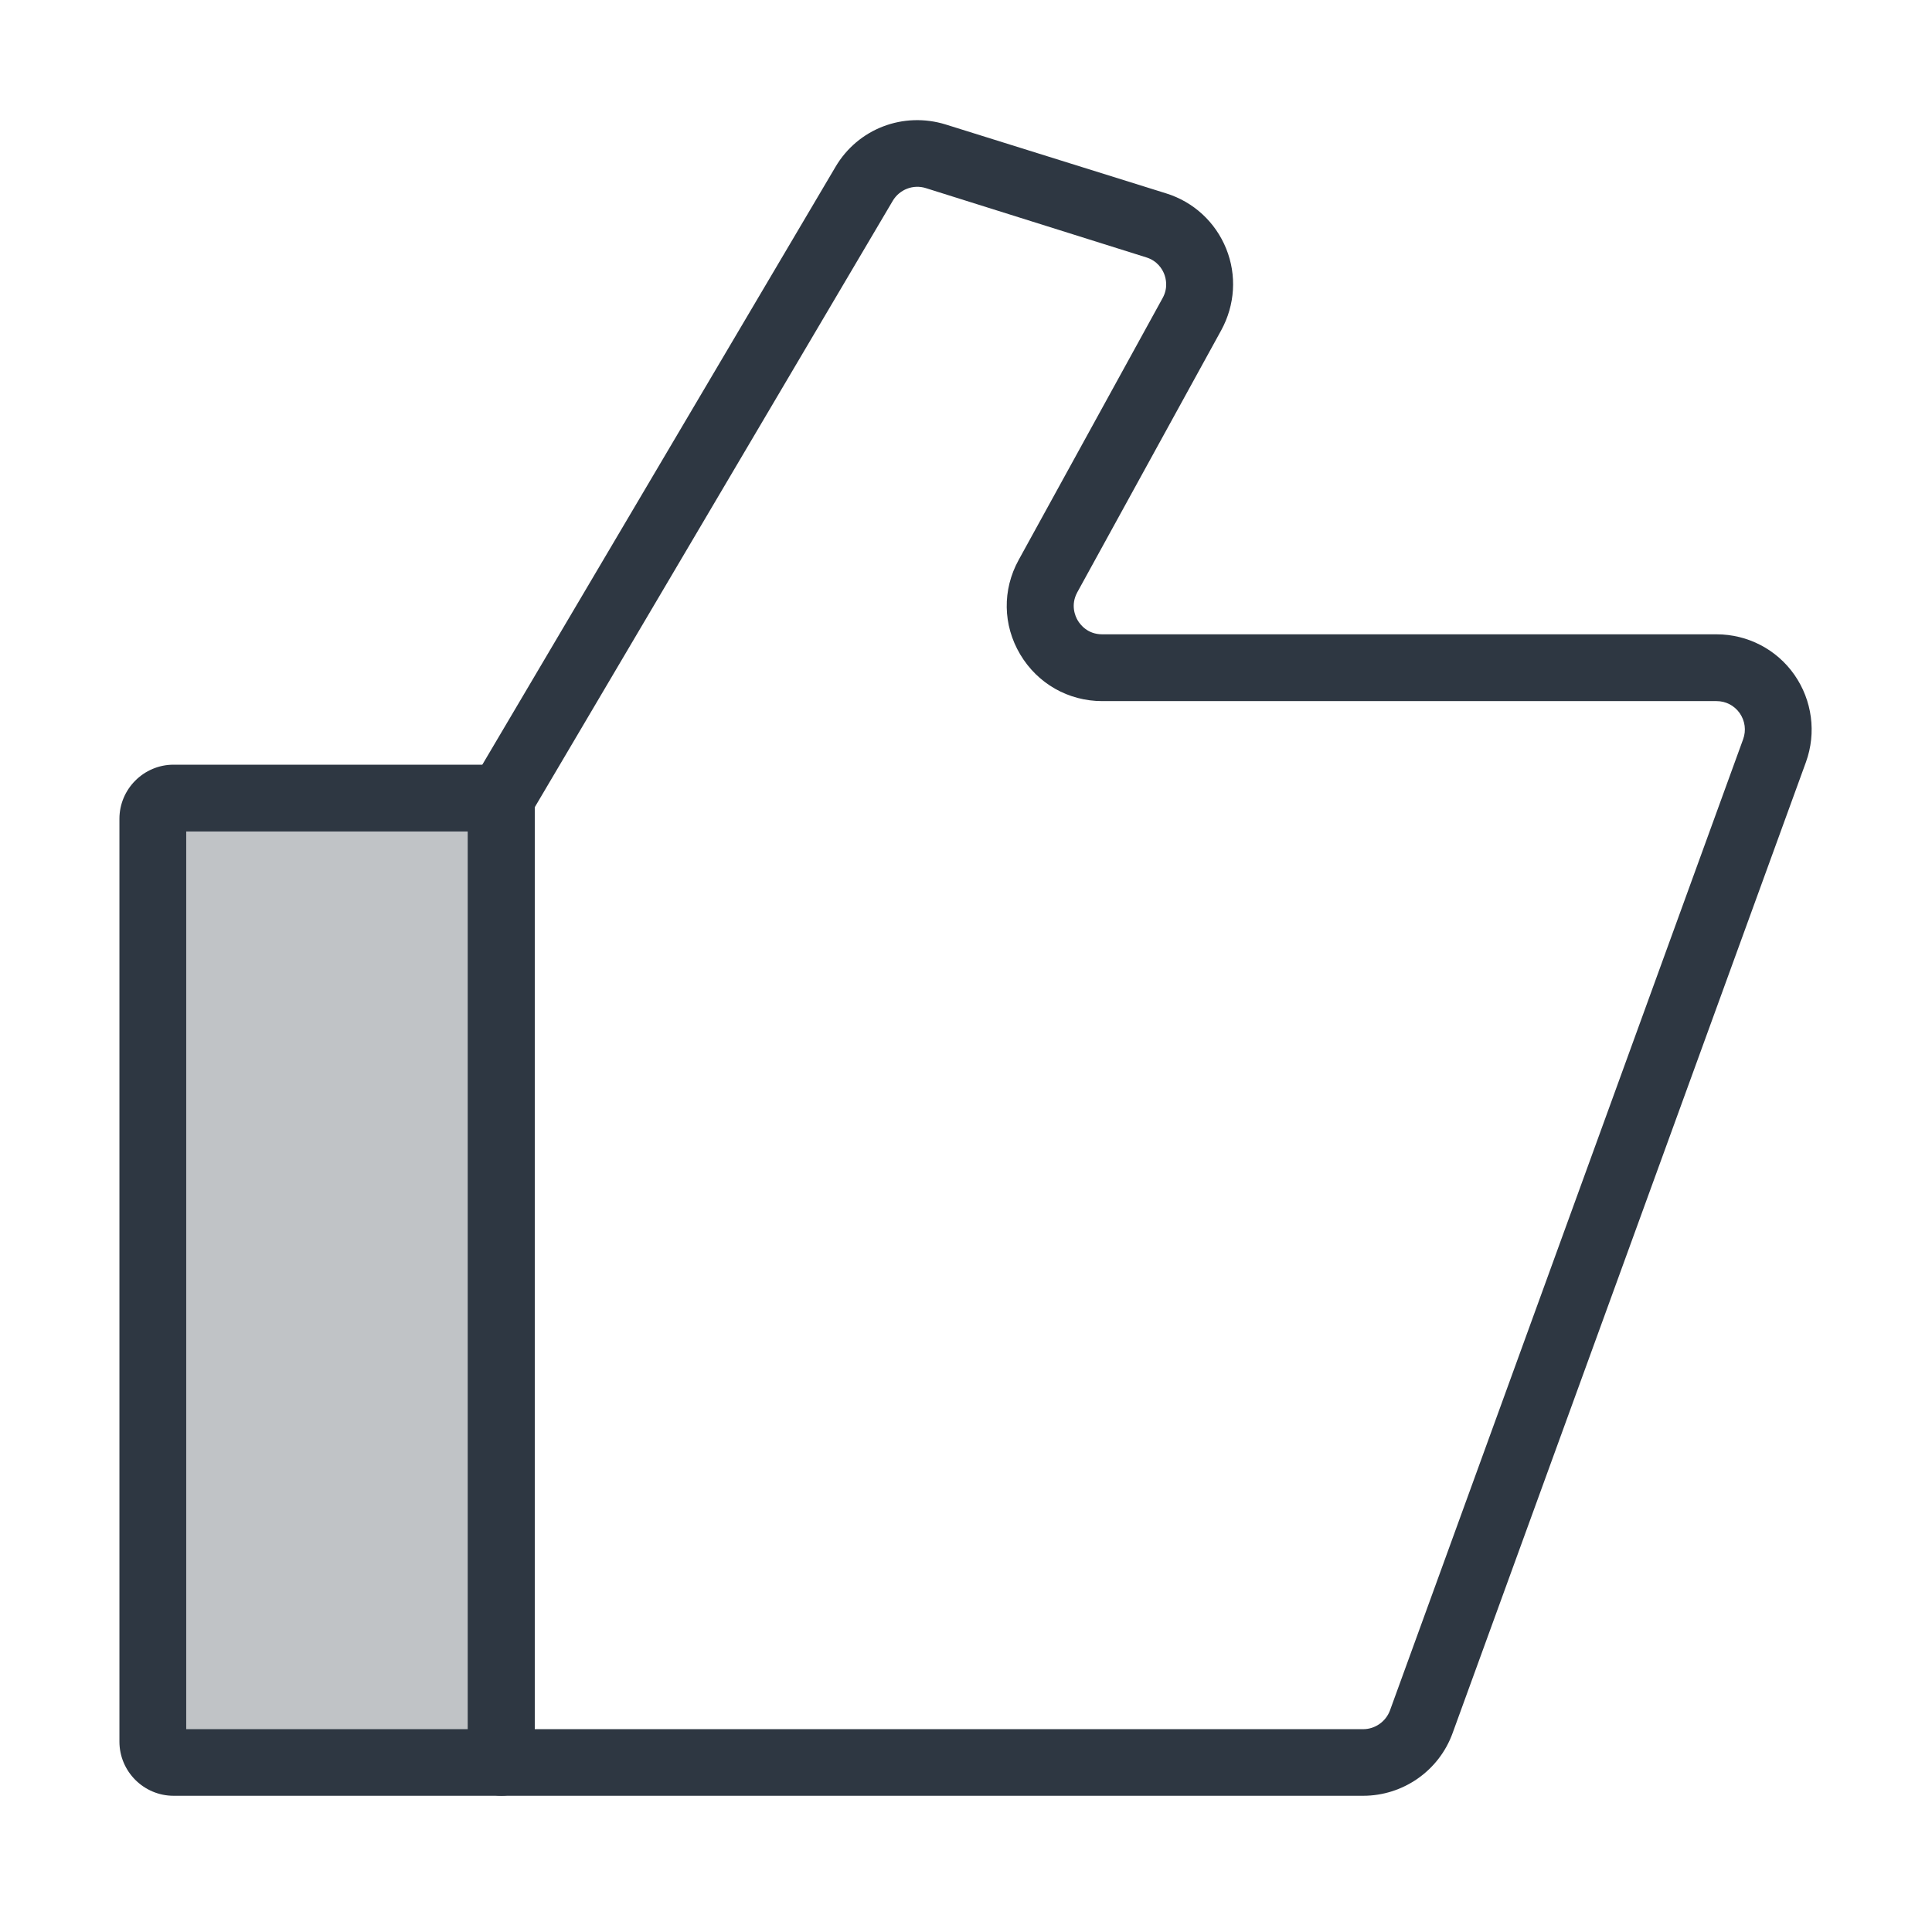
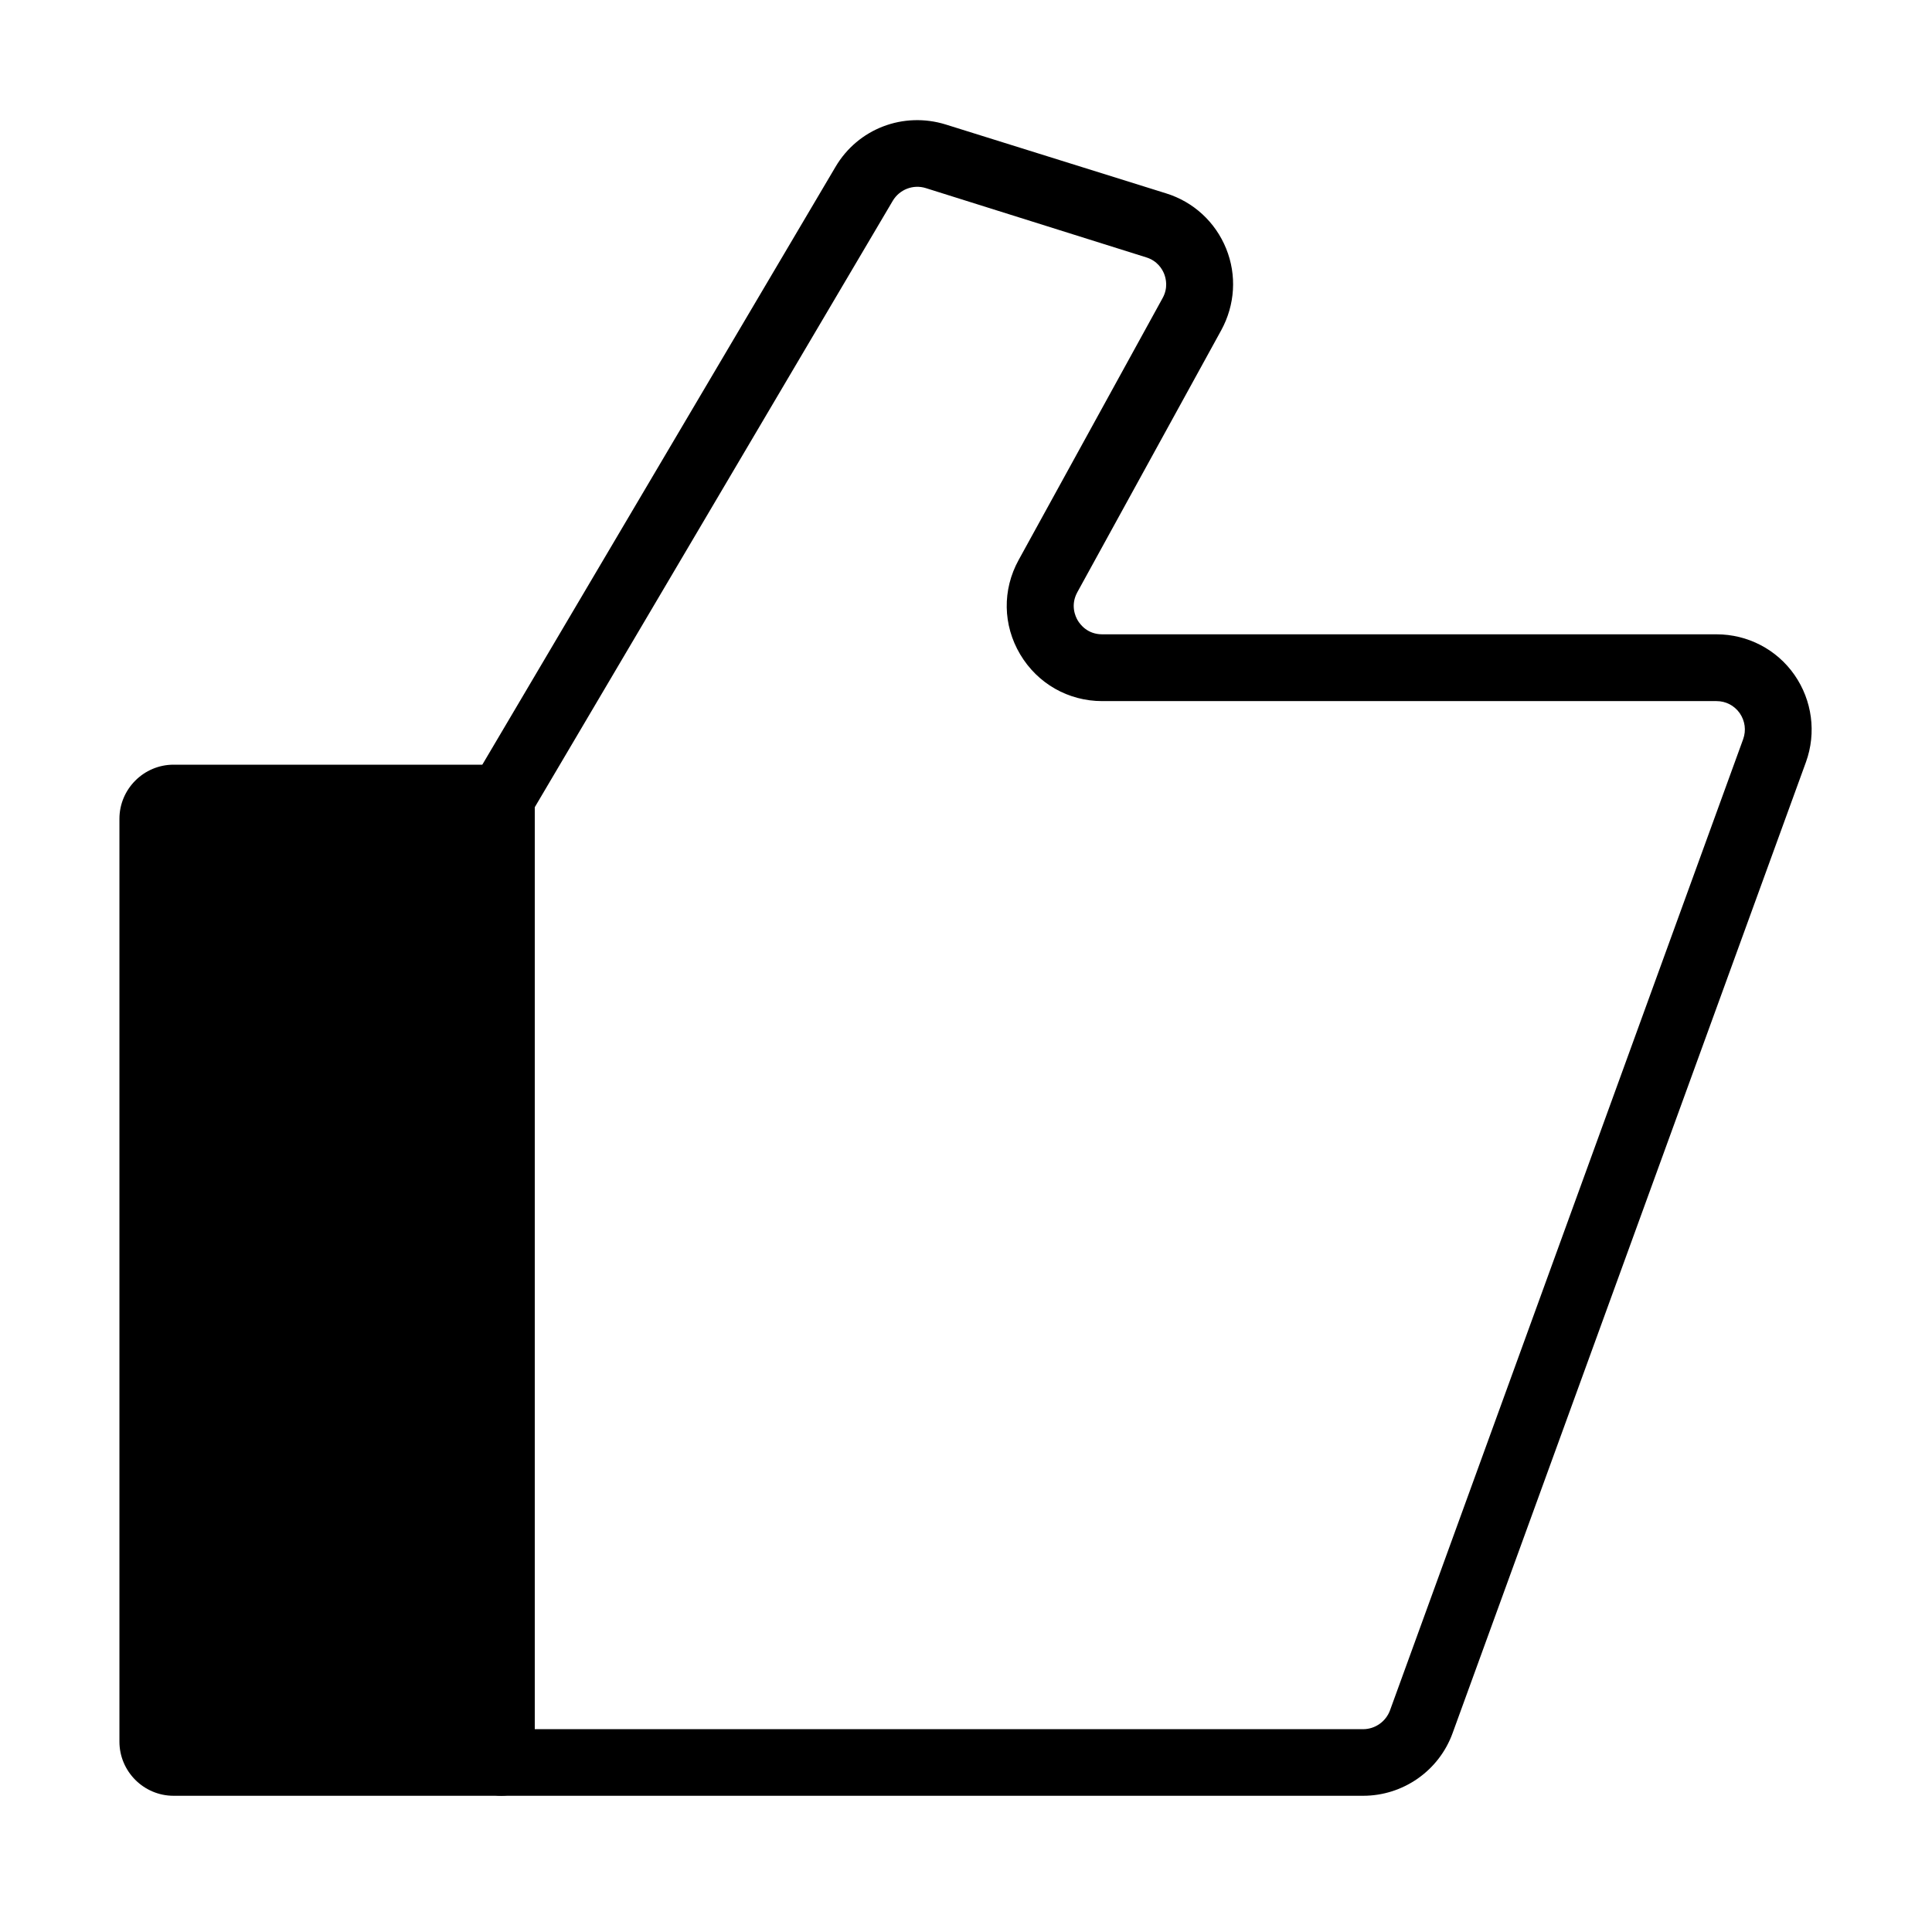
<svg xmlns="http://www.w3.org/2000/svg" t="1665478109909" class="icon" viewBox="0 0 1024 1024" version="1.1" p-id="7157" width="200" height="200">
-   <path d="M265.7 934.2h-184c-0.3 0-0.6-0.3-0.6-0.6V423.7c0-0.3 0.3-0.6 0.6-0.6h184v511.1z" fill="#C0C3C6" p-id="7158" />
-   <path d="M265.7 951.8H92c-15.8 0-28.7-12.9-28.7-28.7V434c0-15.8 12.9-28.7 28.7-28.7h173.7c9.8 0 17.7 7.9 17.7 17.7v511.1c0 9.8-7.9 17.7-17.7 17.7z m-167-35.3H248V440.7H98.7v475.8z" fill="#2E3742" p-id="7159" />
-   <path d="M722.5 951.8H265.7c-9.8 0-17.7-7.9-17.7-17.7V423c0-3.2 0.8-6.3 2.5-9L442.8 88.5c11.9-20.3 36-29.5 58.5-22.5l116.8 36.5c14.5 4.5 26.1 15.2 31.8 29.3 5.7 14.1 4.7 29.8-2.6 43.2L571 313.9c-3.7 6.8-1.1 12.7 0.2 14.9 1.3 2.2 5.2 7.4 13 7.4h325.6c16.5 0 31.9 8 41.3 21.5 9.4 13.5 11.7 30.7 6.1 46.2L769.9 918.6c-7.2 19.9-26.2 33.2-47.4 33.2z m-439.1-35.3h439.1c6.3 0 12-4 14.2-9.9l187.2-514.8c1.7-4.7 1-9.7-1.8-13.8-2.9-4.1-7.4-6.4-12.3-6.4H584.2c-18 0-34.3-9.3-43.5-24.8-9.2-15.5-9.5-34.2-0.8-50L616.2 158c3-5.4 1.8-10.4 0.8-12.9s-3.6-6.9-9.5-8.7L490.7 99.7c-6.7-2.1-13.9 0.7-17.5 6.7L283.4 427.9v488.6z m272-611.3h0.2-0.2z" fill="#2E3742" p-id="7160" />
+   <path d="M265.7 934.2h-184c-0.3 0-0.6-0.3-0.6-0.6V423.7c0-0.3 0.3-0.6 0.6-0.6h184v511.1z" fill="currentColor" p-id="7158" />
+   <path d="M265.7 951.8H92c-15.8 0-28.7-12.9-28.7-28.7V434c0-15.8 12.9-28.7 28.7-28.7h173.7c9.8 0 17.7 7.9 17.7 17.7v511.1c0 9.8-7.9 17.7-17.7 17.7z m-167-35.3H248V440.7H98.7v475.8z" fill="currentColor" p-id="7159" />
+   <path d="M722.5 951.8H265.7c-9.8 0-17.7-7.9-17.7-17.7V423c0-3.2 0.8-6.3 2.5-9L442.8 88.5c11.9-20.3 36-29.5 58.5-22.5l116.8 36.5c14.5 4.5 26.1 15.2 31.8 29.3 5.7 14.1 4.7 29.8-2.6 43.2L571 313.9c-3.7 6.8-1.1 12.7 0.2 14.9 1.3 2.2 5.2 7.4 13 7.4h325.6c16.5 0 31.9 8 41.3 21.5 9.4 13.5 11.7 30.7 6.1 46.2L769.9 918.6c-7.2 19.9-26.2 33.2-47.4 33.2z m-439.1-35.3h439.1c6.3 0 12-4 14.2-9.9l187.2-514.8c1.7-4.7 1-9.7-1.8-13.8-2.9-4.1-7.4-6.4-12.3-6.4H584.2c-18 0-34.3-9.3-43.5-24.8-9.2-15.5-9.5-34.2-0.8-50L616.2 158c3-5.4 1.8-10.4 0.8-12.9s-3.6-6.9-9.5-8.7L490.7 99.7c-6.7-2.1-13.9 0.7-17.5 6.7L283.4 427.9v488.6z m272-611.3h0.2-0.2z" fill="currentColor" p-id="7160" />
</svg>
